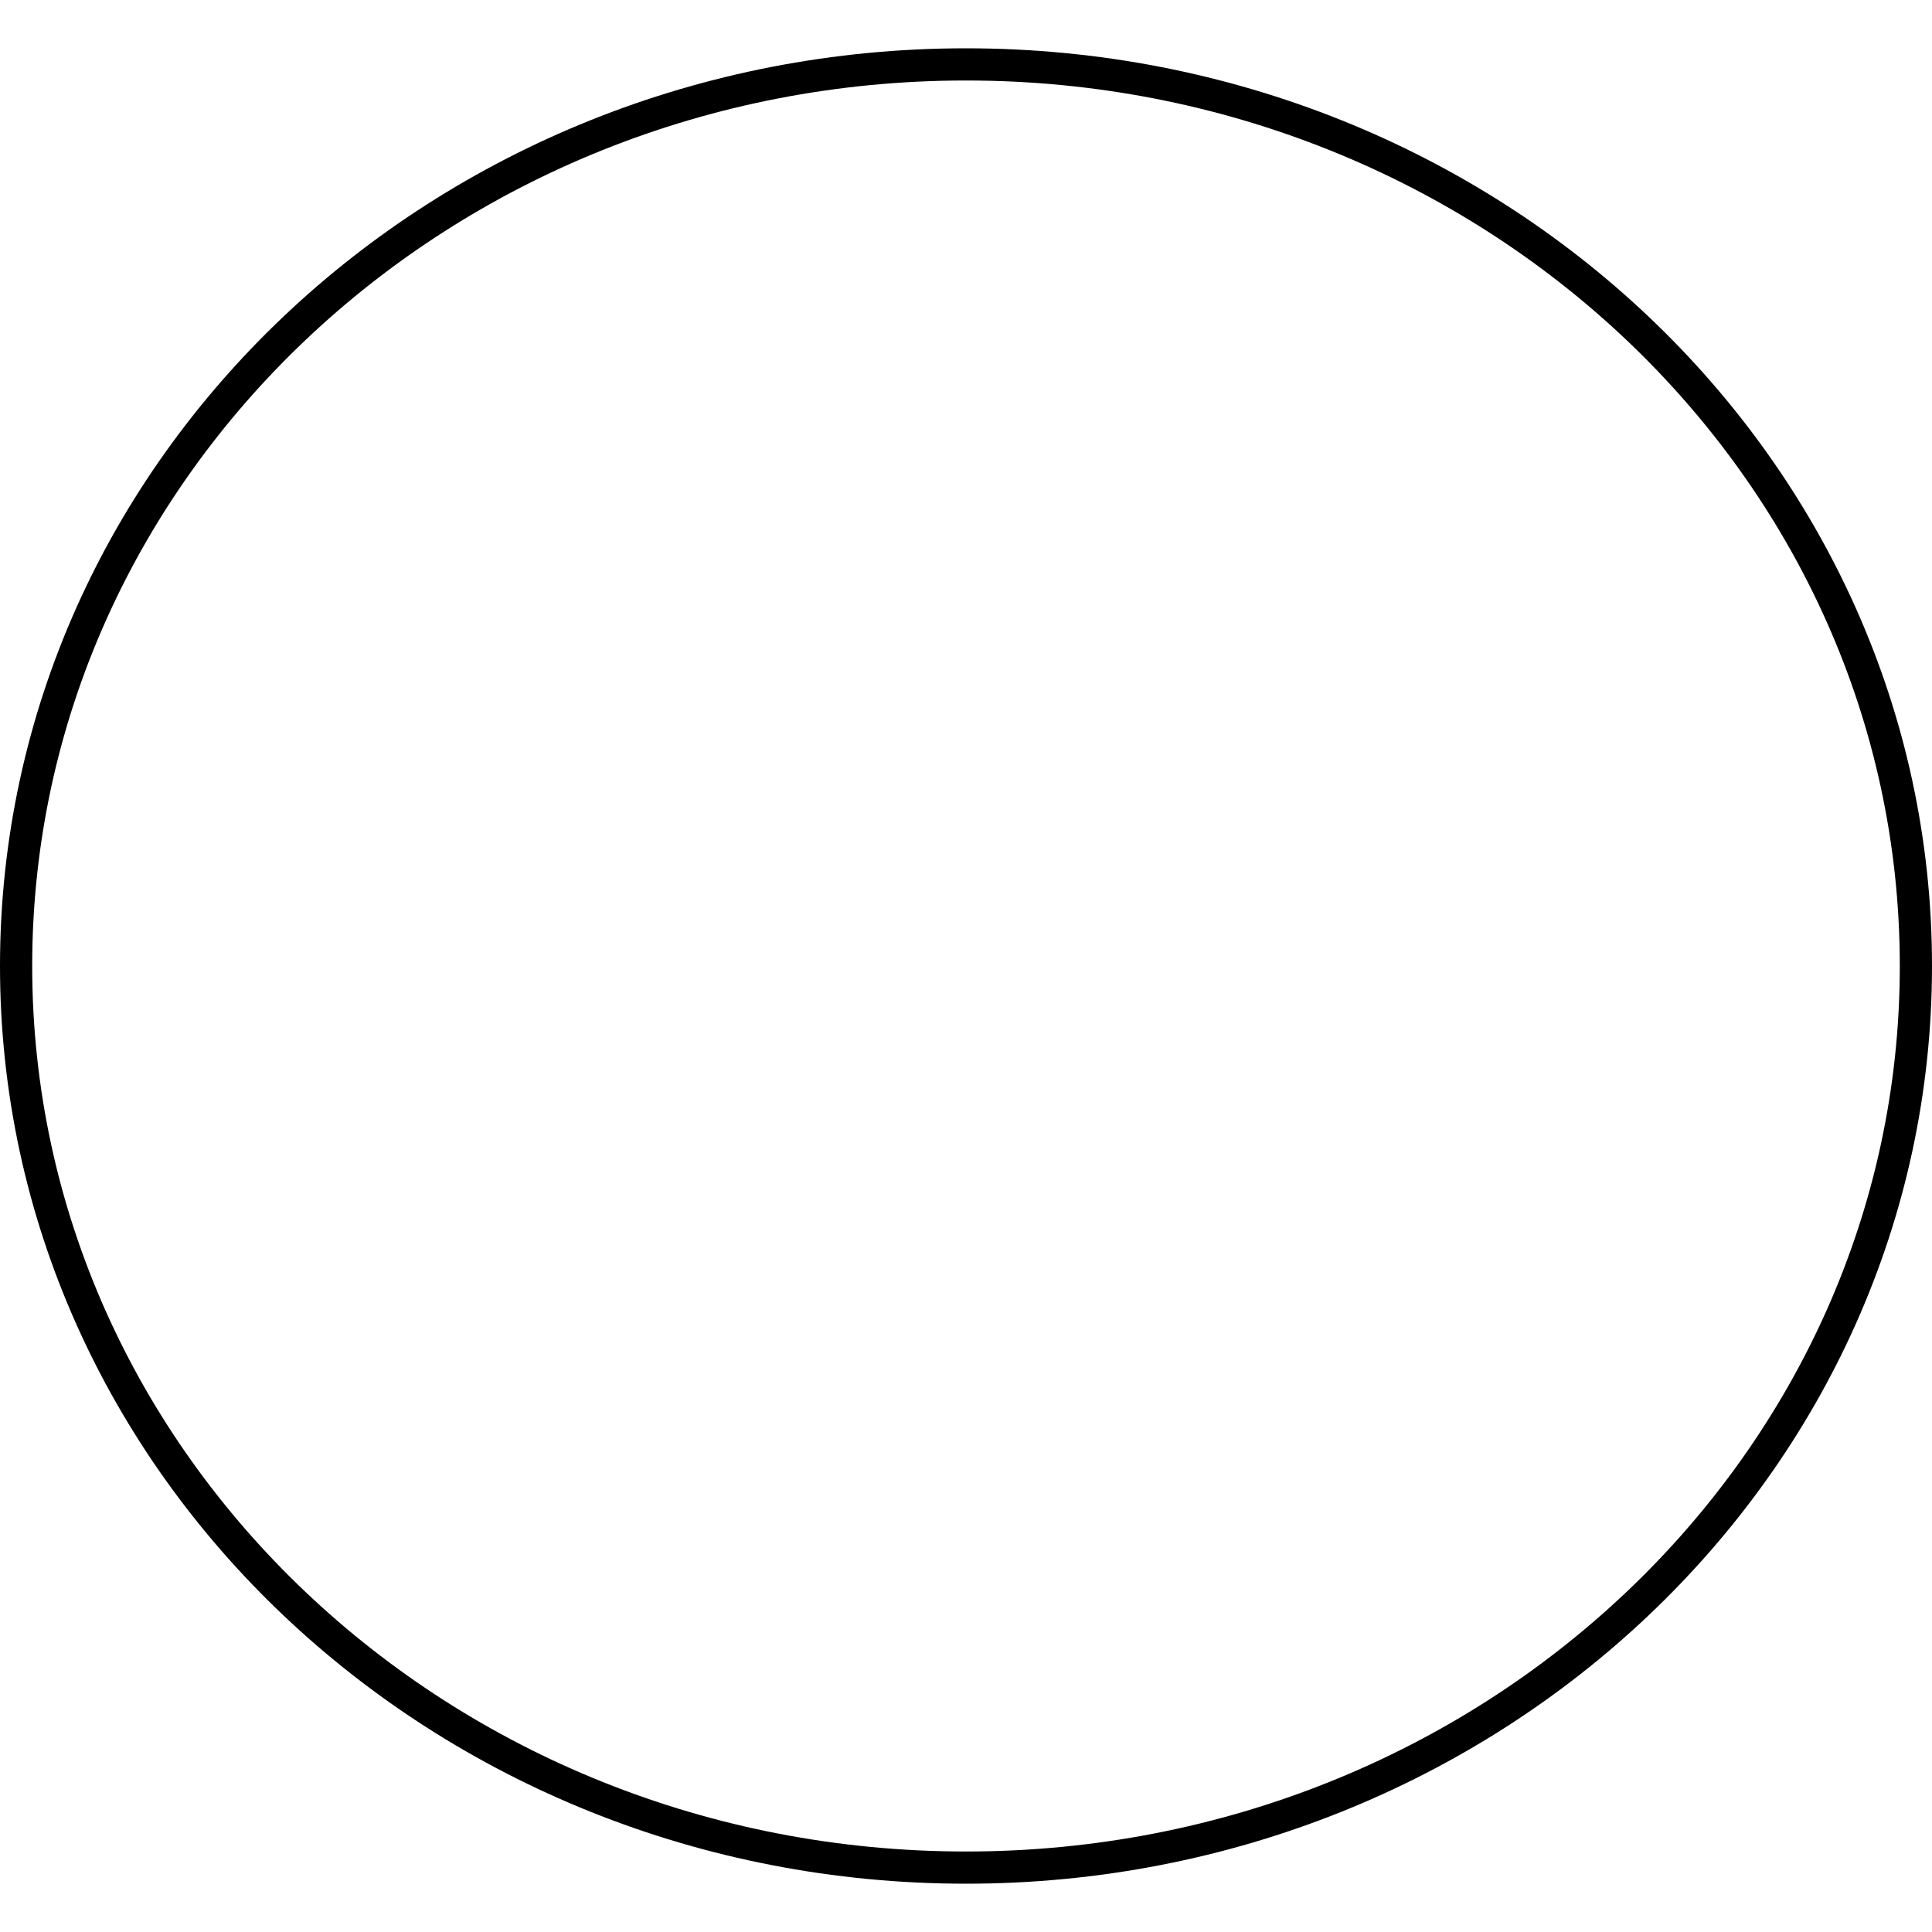
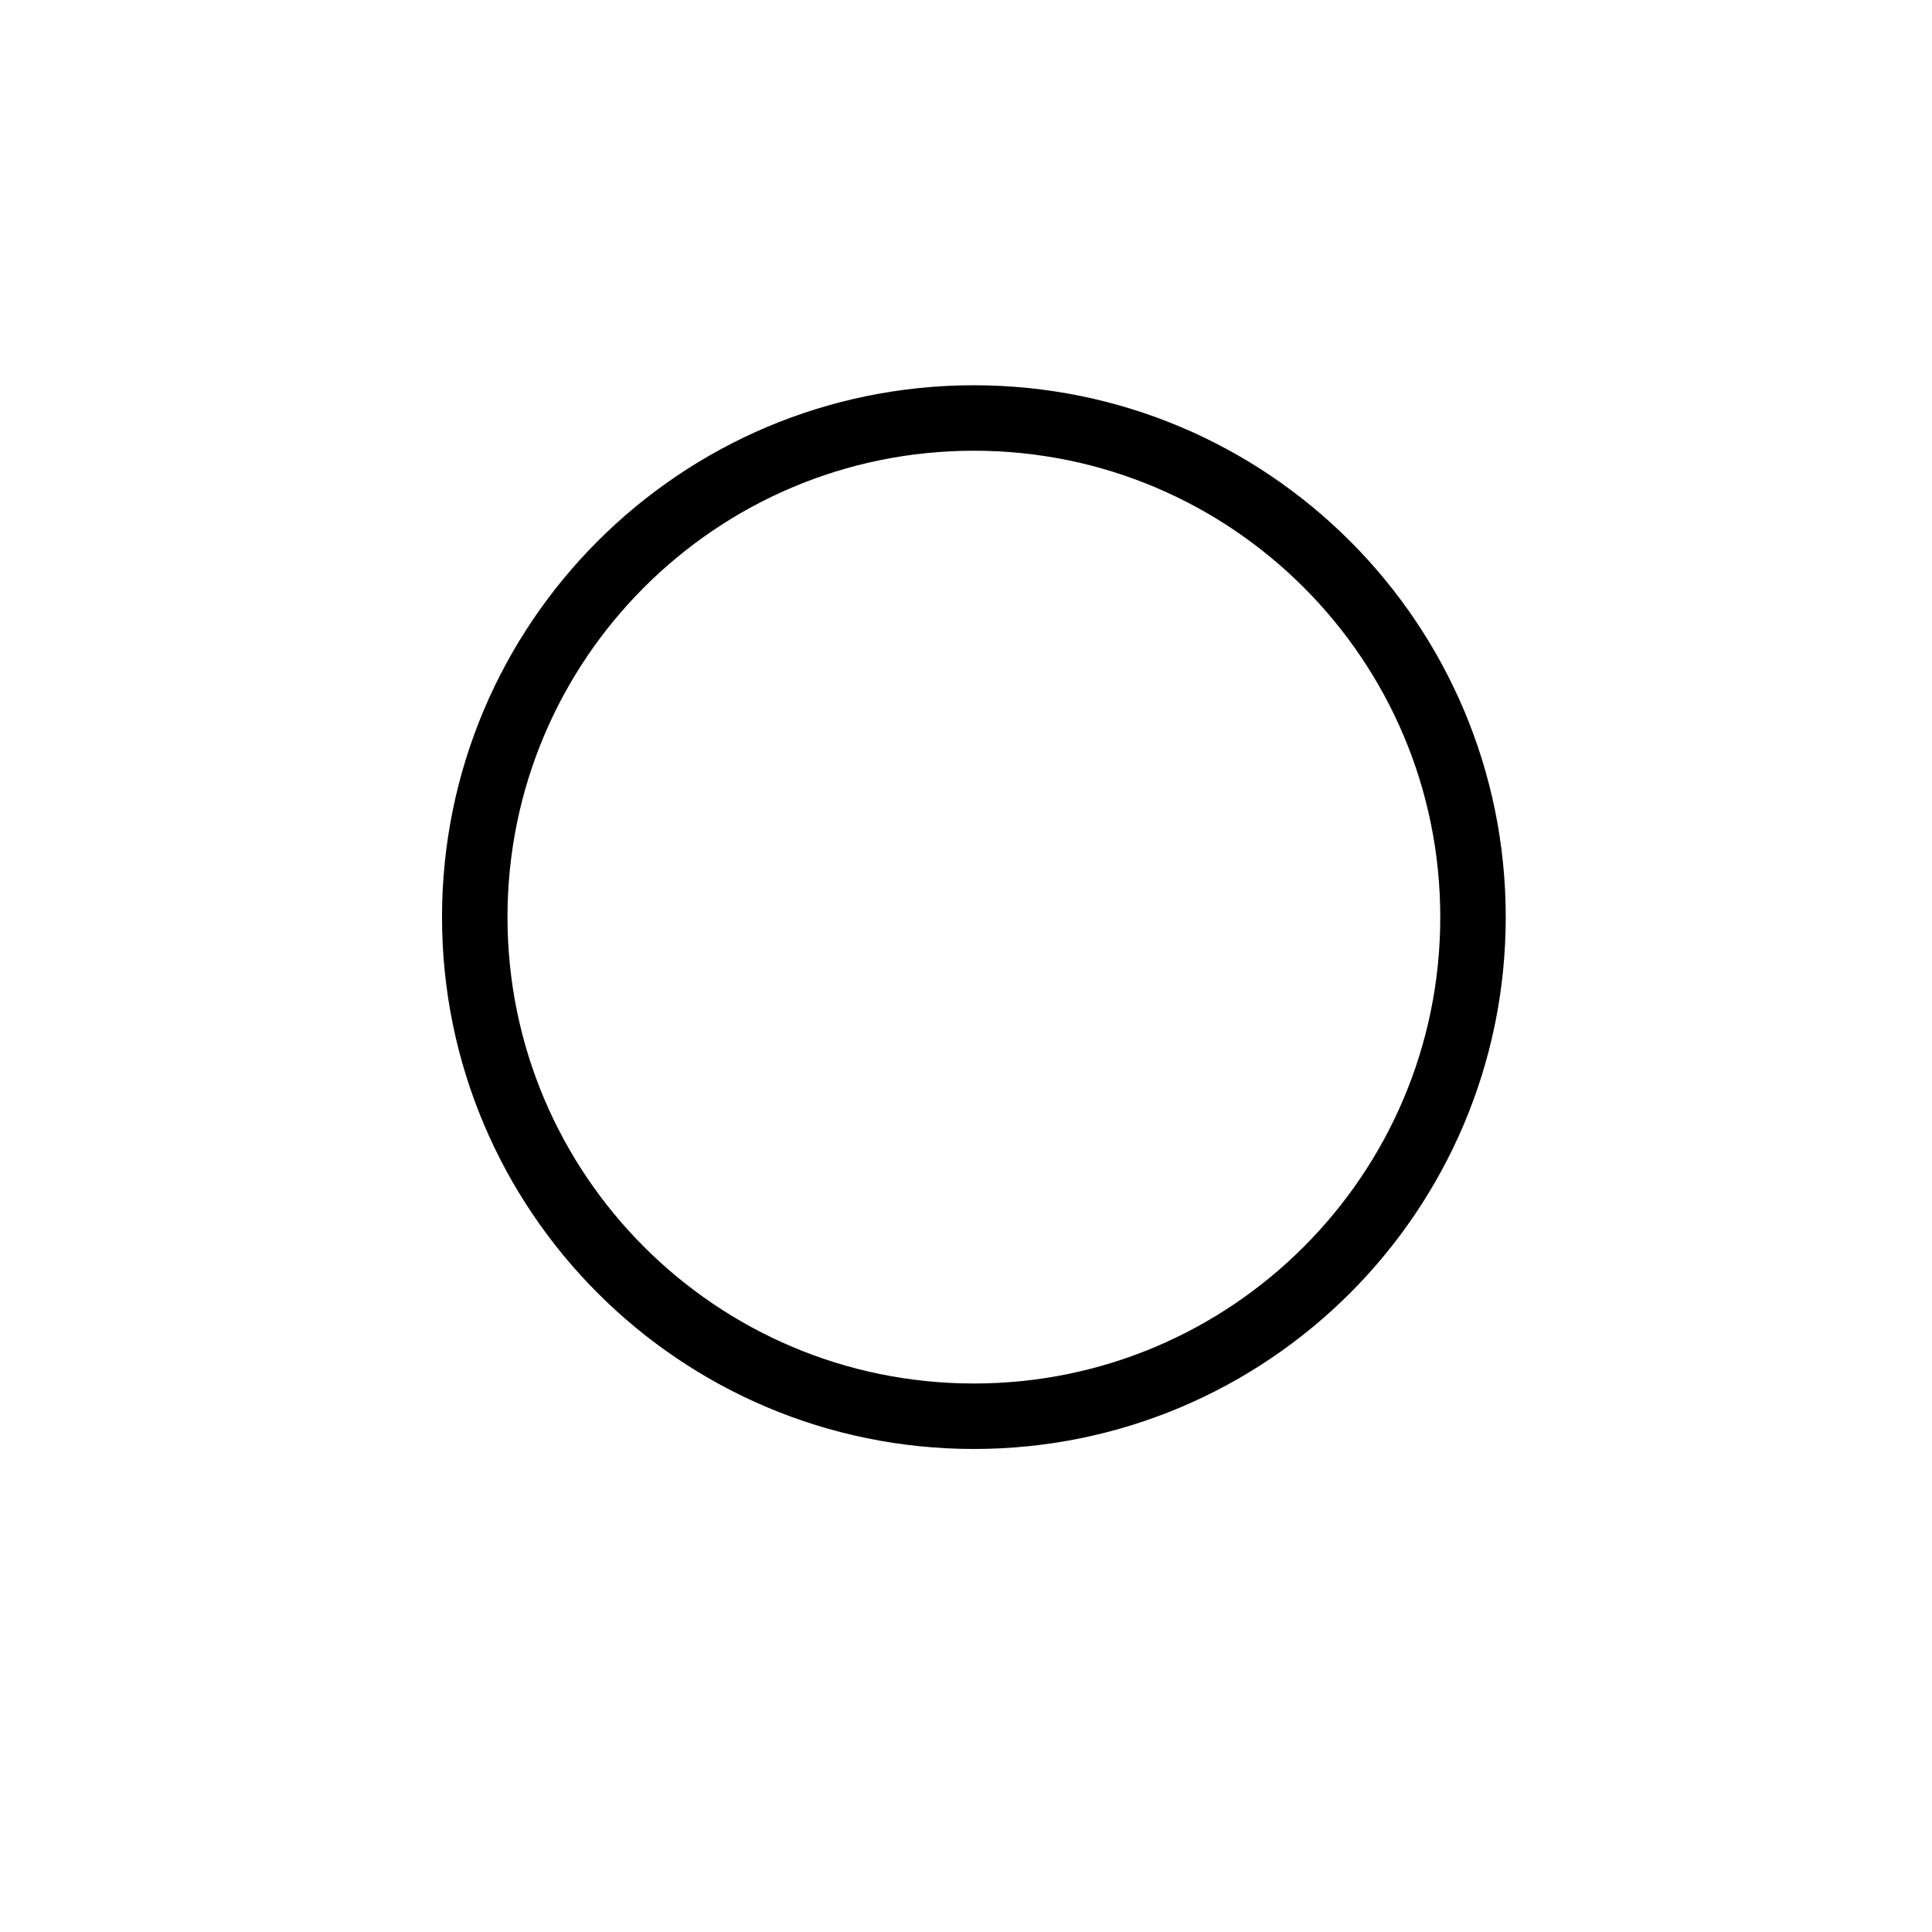
- <svg xmlns="http://www.w3.org/2000/svg" width="50" height="50" viewBox="0 0 60 57" fill="none">
-   <path d="M30 56.5C46.267 56.5 59.5 43.989 59.5 28.5C59.5 13.011 46.267 0.5 30 0.5C13.733 0.5 0.5 13.011 0.5 28.5C0.5 43.989 13.733 56.5 30 56.5Z" stroke="black" />
+ <svg xmlns="http://www.w3.org/2000/svg" xmlns:ns1="http://www.openswatchbook.org/uri/2009/osb" xmlns:xlink="http://www.w3.org/1999/xlink" id="svg8" version="1.1" viewBox="0 0 210 297" height="20" width="20">
+   <defs id="defs2">
+     <linearGradient ns1:paint="solid" id="linearGradient839">
+       <stop id="stop837" offset="0" style="stop-color:#000000;stop-opacity:1;" />
+     </linearGradient>
+     <linearGradient gradientUnits="userSpaceOnUse" y2="140.985" x2="182.94" y1="140.985" x1="29.482" id="linearGradient841" xlink:href="#linearGradient839" />
+   </defs>
+   <g id="layer1">
+     <circle r="76.729" cy="140.985" cx="106.211" id="path10" style="fill:#ff0000;fill-rule:evenodd;stroke-width:10.065;stroke:url(#linearGradient841);fill-opacity:0;stroke-miterlimit:4.1;stroke-dasharray:none" />
+   </g>
</svg>
